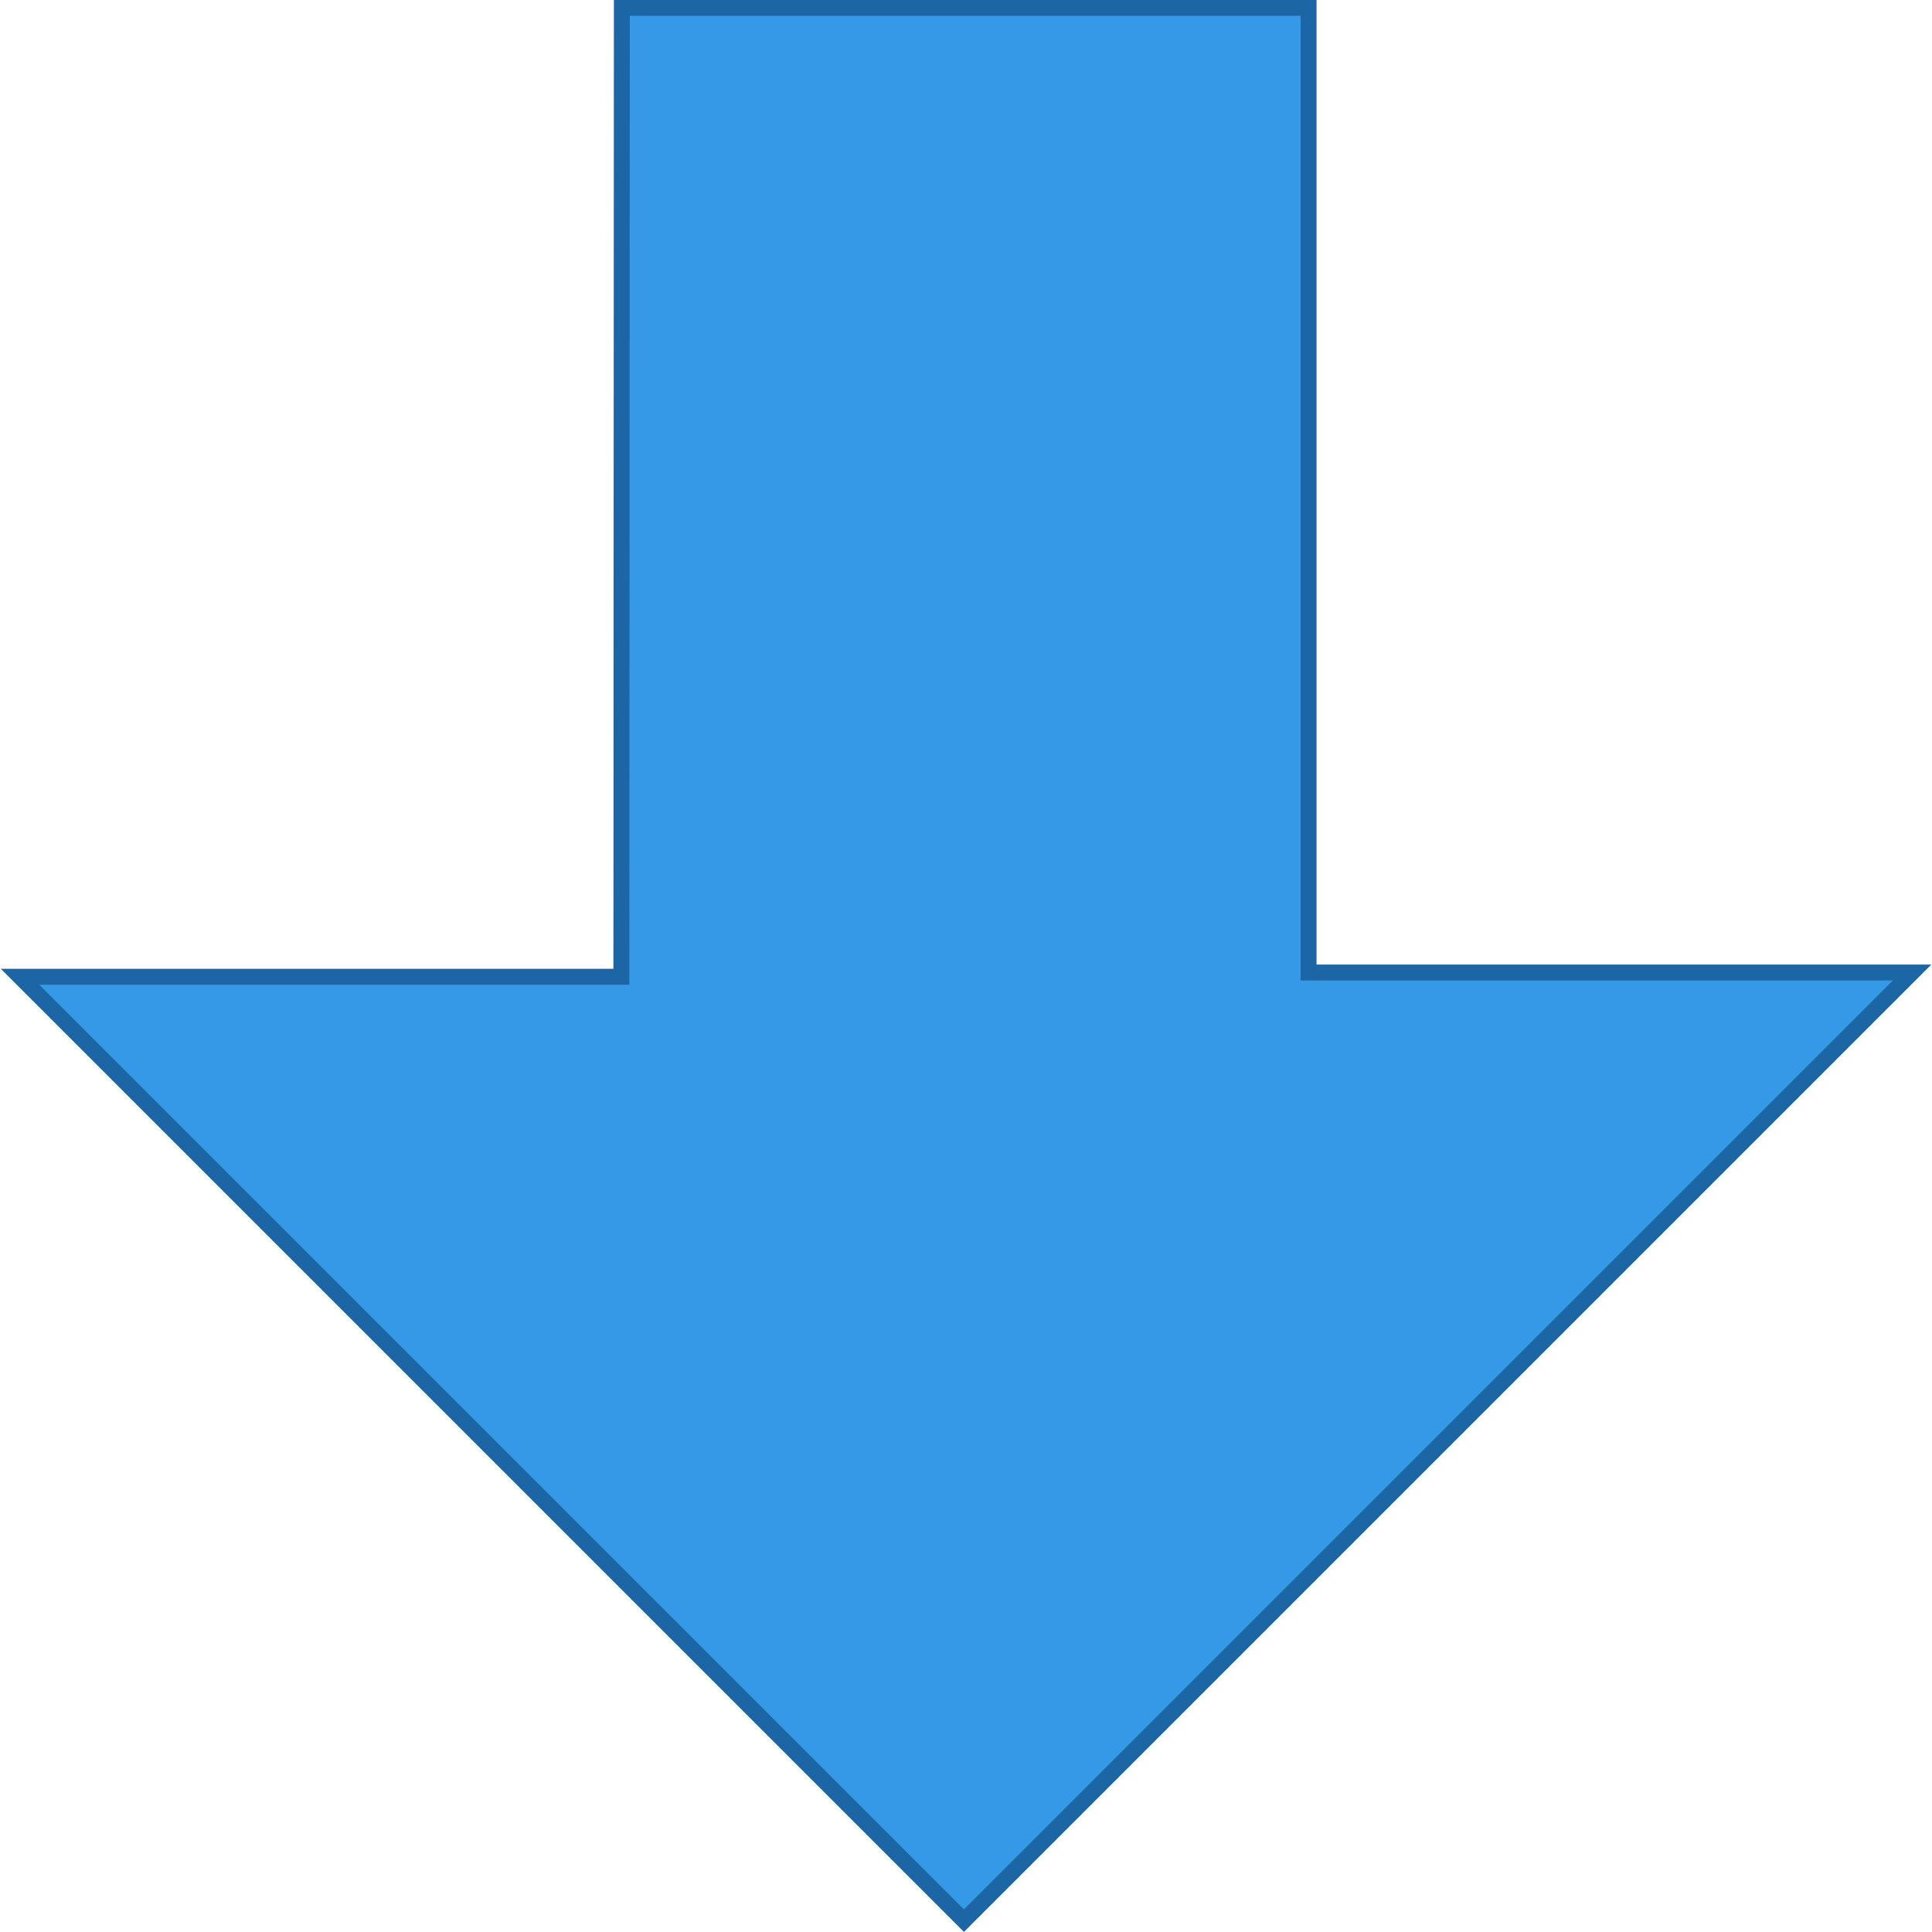
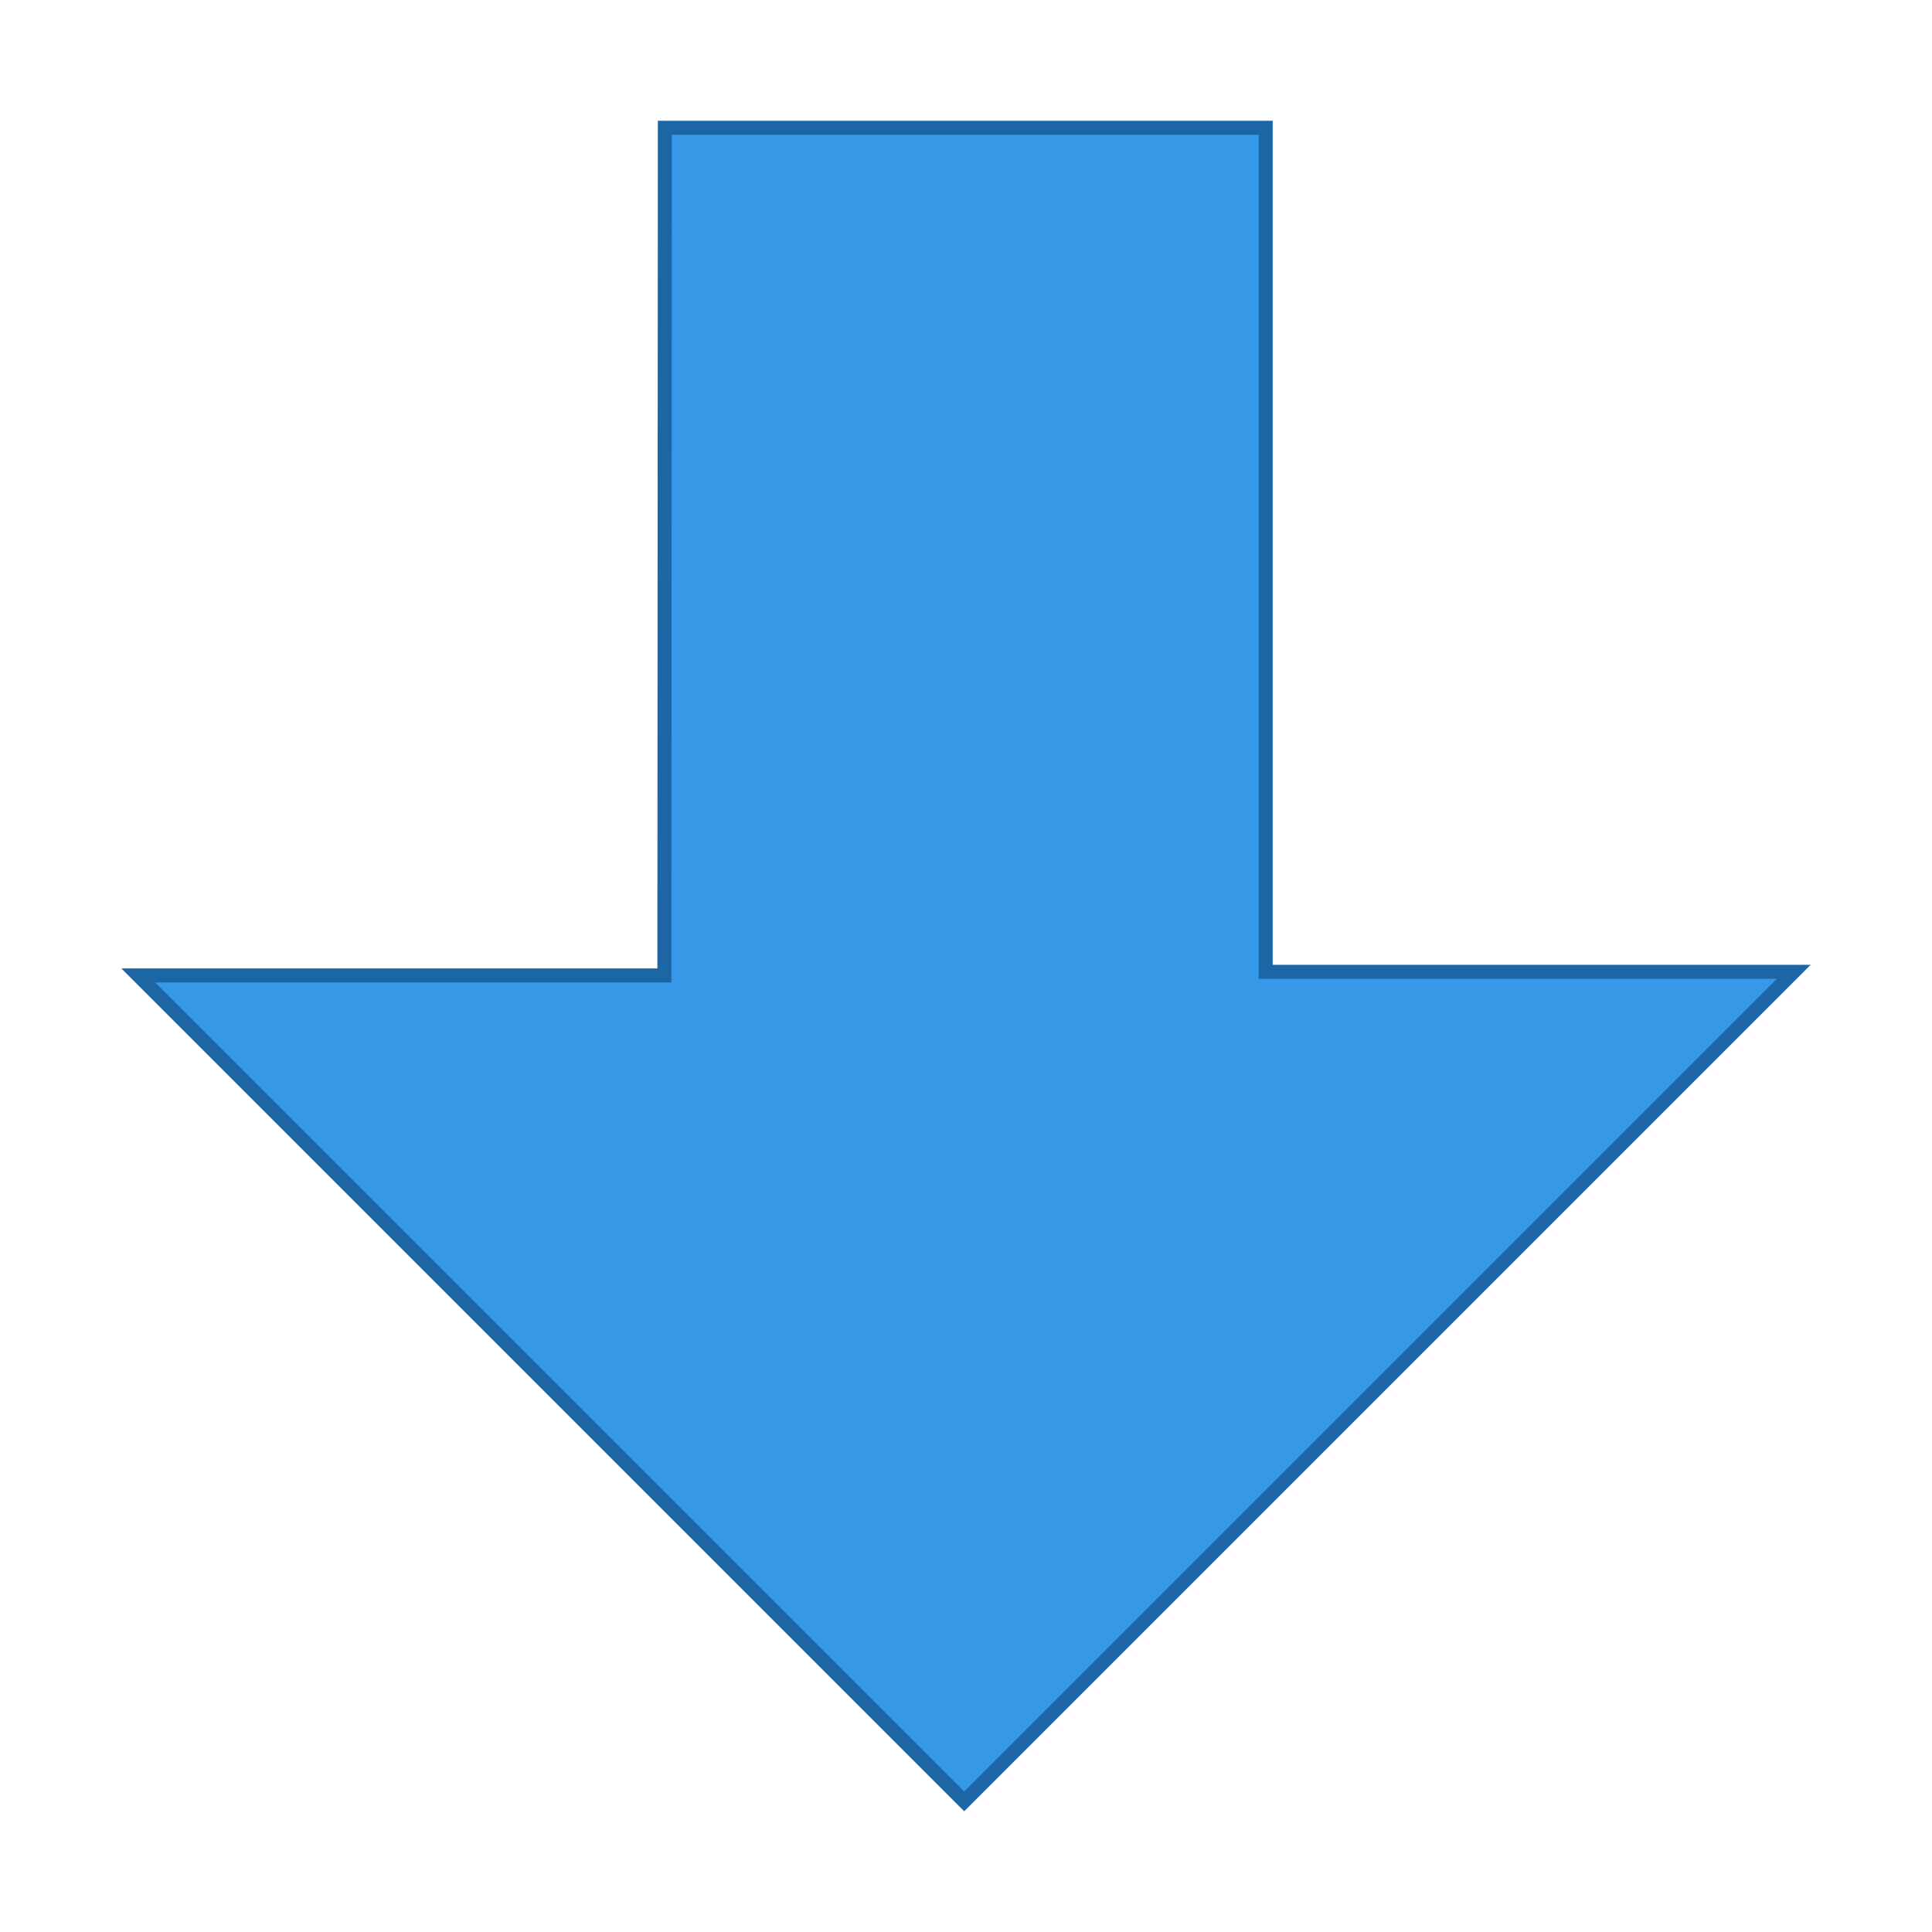
<svg xmlns="http://www.w3.org/2000/svg" width="16" height="16" version="1.1" viewBox="0 0 16 16">
  <defs>
    <style id="current-color-scheme" type="text/css">.ColorScheme-Text { color:#727272; } .ColorScheme-Highlight { color:#5294e2; }</style>
  </defs>
  <path class="ColorScheme-Text" d="m-19.018 2v4h1v-3h2v3h1v-4zm-2.293 4-0.707 0.707 5 5 5-5-0.707-0.707-4.293 4.293-1-1zm-1.707 6v2h12v-2h-1v1h-10v-1z" fill="currentColor" />
-   <path d="m5.146 8.089h-4.98l7.817 7.817 7.852-7.852h-4.998v-7.989h-5.687z" fill="#3699e8" stroke="#1c66a5" stroke-width=".132px" />
+   <path d="m5.502 8.078h-4.357l6.84 6.84 6.87-6.87h-4.373v-6.99h-4.976z" fill="#3699e8" stroke="#1c66a5" stroke-width=".116px" />
</svg>
